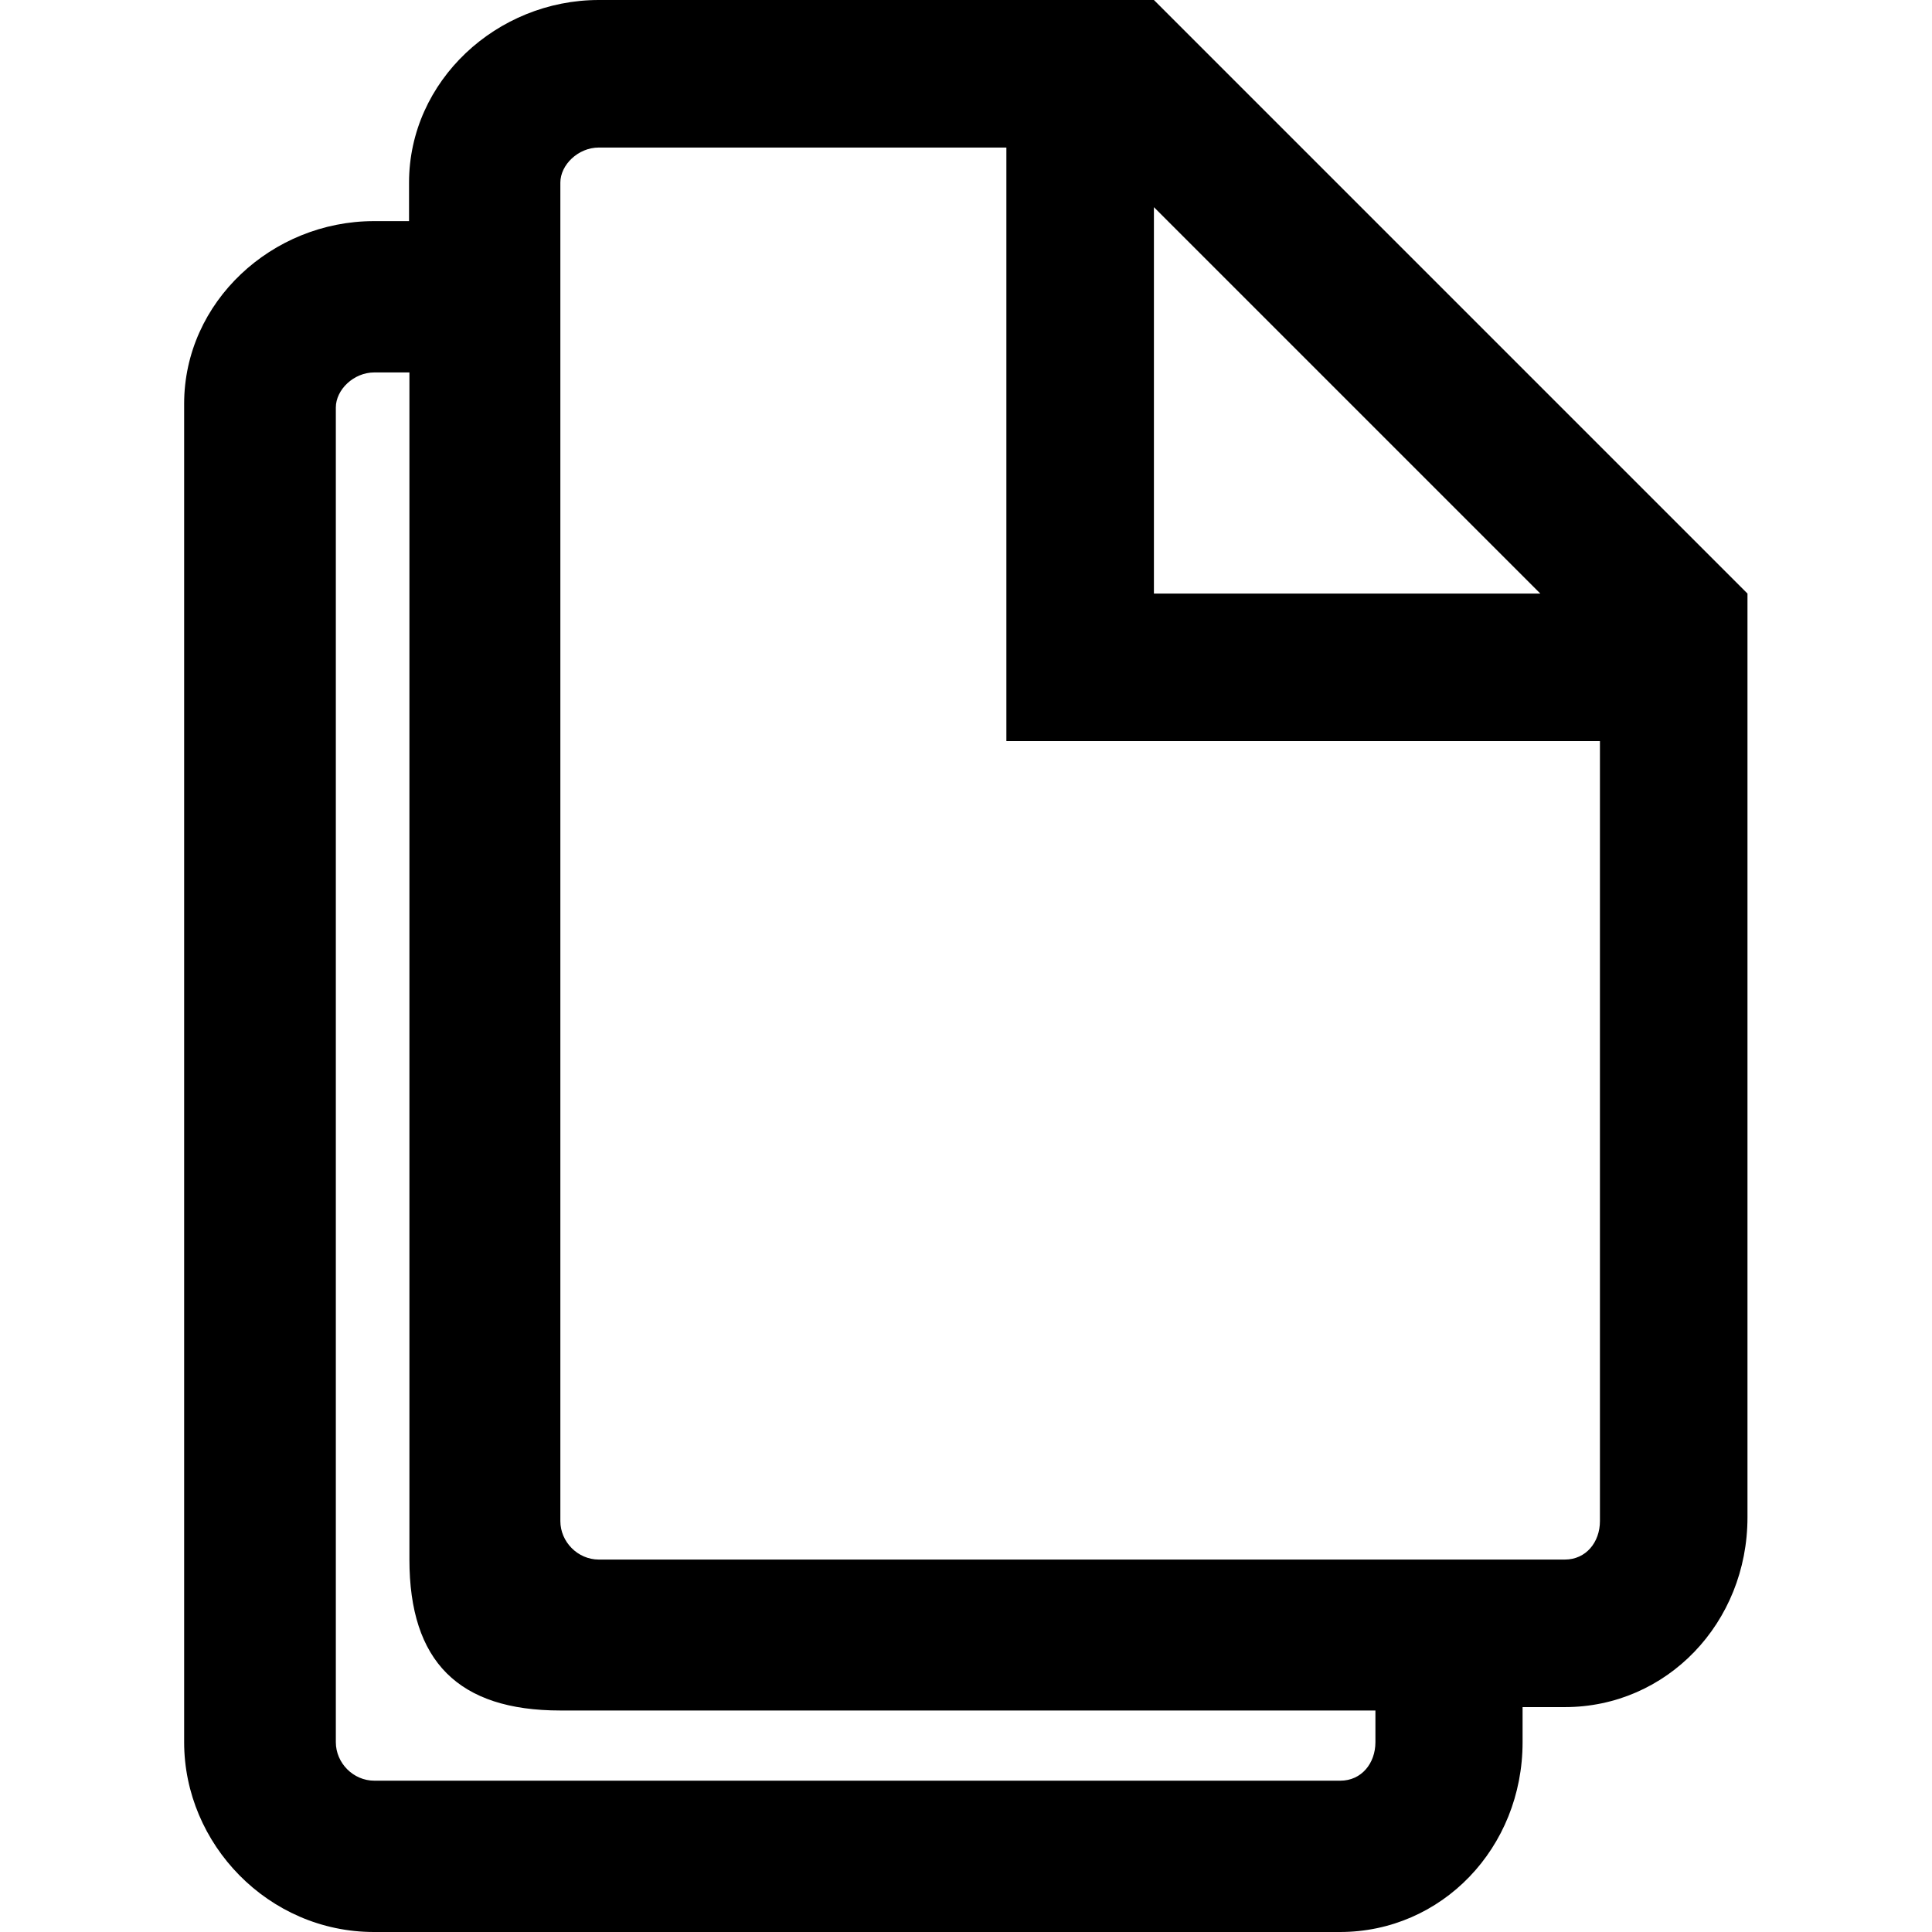
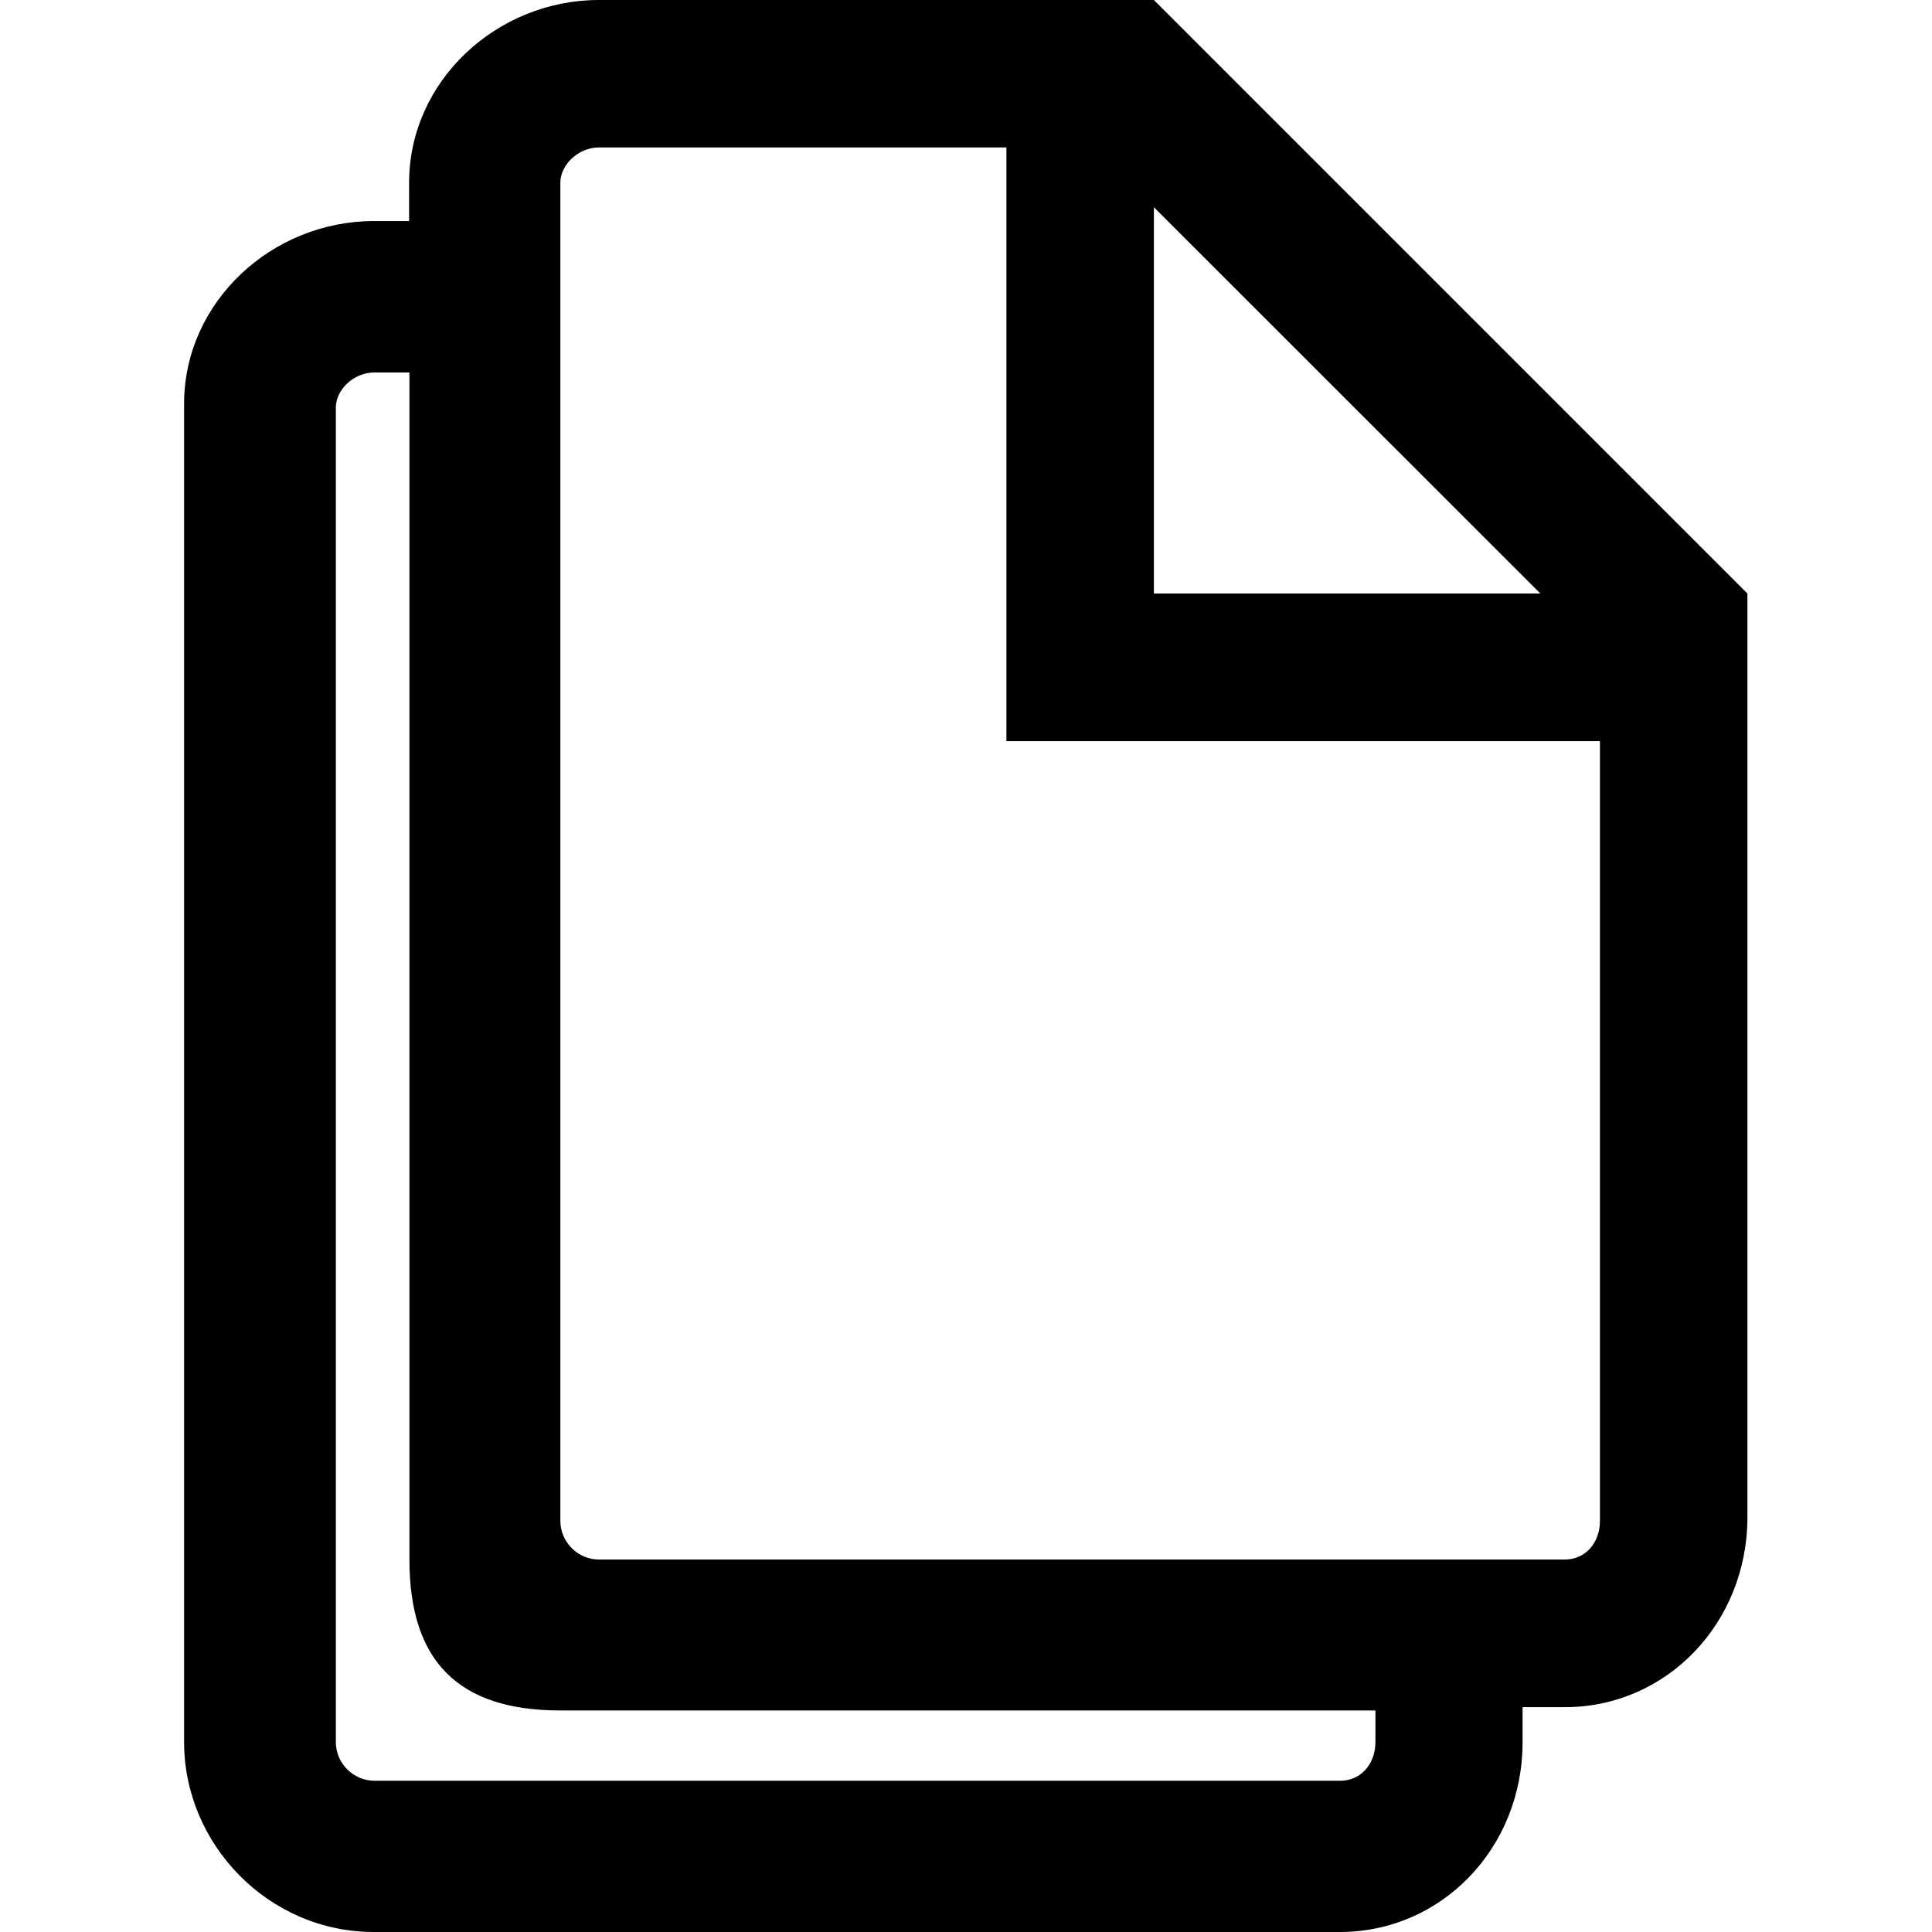
- <svg xmlns="http://www.w3.org/2000/svg" viewBox="0 0 512 512">
-   <path d="M305.8 0H158.7c-27 0-50.3 21.4-50.3 48.4v10.2h-9.3c-27 0-50.3 21.4-50.3 48.4v354.7c0 27 22.3 50.3 50.3 50.3h256c27 0 48.4-22.3 48.4-50.3v-9.3h11.2c27 0 48.4-22.3 48.4-50.3V157.3L305.8 0zm0 54.9l102.4 102.4H305.8V54.9zm58.7 406.8c0 5.6-3.7 10.2-9.3 10.2h-256c-5.6 0-10.2-4.7-10.2-10.2V108c0-4.7 4.7-9.3 10.2-9.3h9.3v314.6c0 27 13 40 40 40h216v8.4zm59.5-58.6c0 5.6-3.7 10.2-9.3 10.2h-256c-5.6 0-10.2-4.7-10.2-10.2V48.4c0-4.7 4.7-9.3 10.2-9.3h108v157.3H424v206.7z" />
+ <svg xmlns="http://www.w3.org/2000/svg" width="48px" height="48px" viewBox="0 0 48 48" version="1.1">
+   <g id="surface1">
+     <path style=" stroke:none;fill-rule:nonzero;fill:rgb(0%,0%,0%);fill-opacity:1;" d="M 28.668 0 L 14.879 0 C 12.348 0 10.164 2.008 10.164 4.539 L 10.164 5.492 L 9.289 5.492 C 6.758 5.492 4.574 7.5 4.574 10.031 L 4.574 43.285 C 4.574 45.816 6.664 48 9.289 48 L 33.289 48 C 35.82 48 37.828 45.91 37.828 43.285 L 37.828 42.414 L 38.879 42.414 C 41.41 42.414 43.414 40.32 43.414 37.695 L 43.414 14.746 Z M 28.668 5.148 L 38.27 14.746 L 28.668 14.746 Z M 34.172 43.285 C 34.172 43.809 33.824 44.242 33.301 44.242 L 9.301 44.242 C 8.773 44.242 8.344 43.801 8.344 43.285 L 8.344 10.125 C 8.344 9.684 8.785 9.254 9.301 9.254 L 10.172 9.254 L 10.172 38.746 C 10.172 41.277 11.391 42.496 13.922 42.496 L 34.172 42.496 Z M 39.75 37.789 C 39.75 38.316 39.402 38.746 38.879 38.746 L 14.879 38.746 C 14.352 38.746 13.922 38.305 13.922 37.789 L 13.922 4.539 C 13.922 4.098 14.363 3.664 14.879 3.664 L 25.004 3.664 L 25.004 18.414 L 39.75 18.414 Z M 39.75 37.789 " />
+   </g>
</svg>
